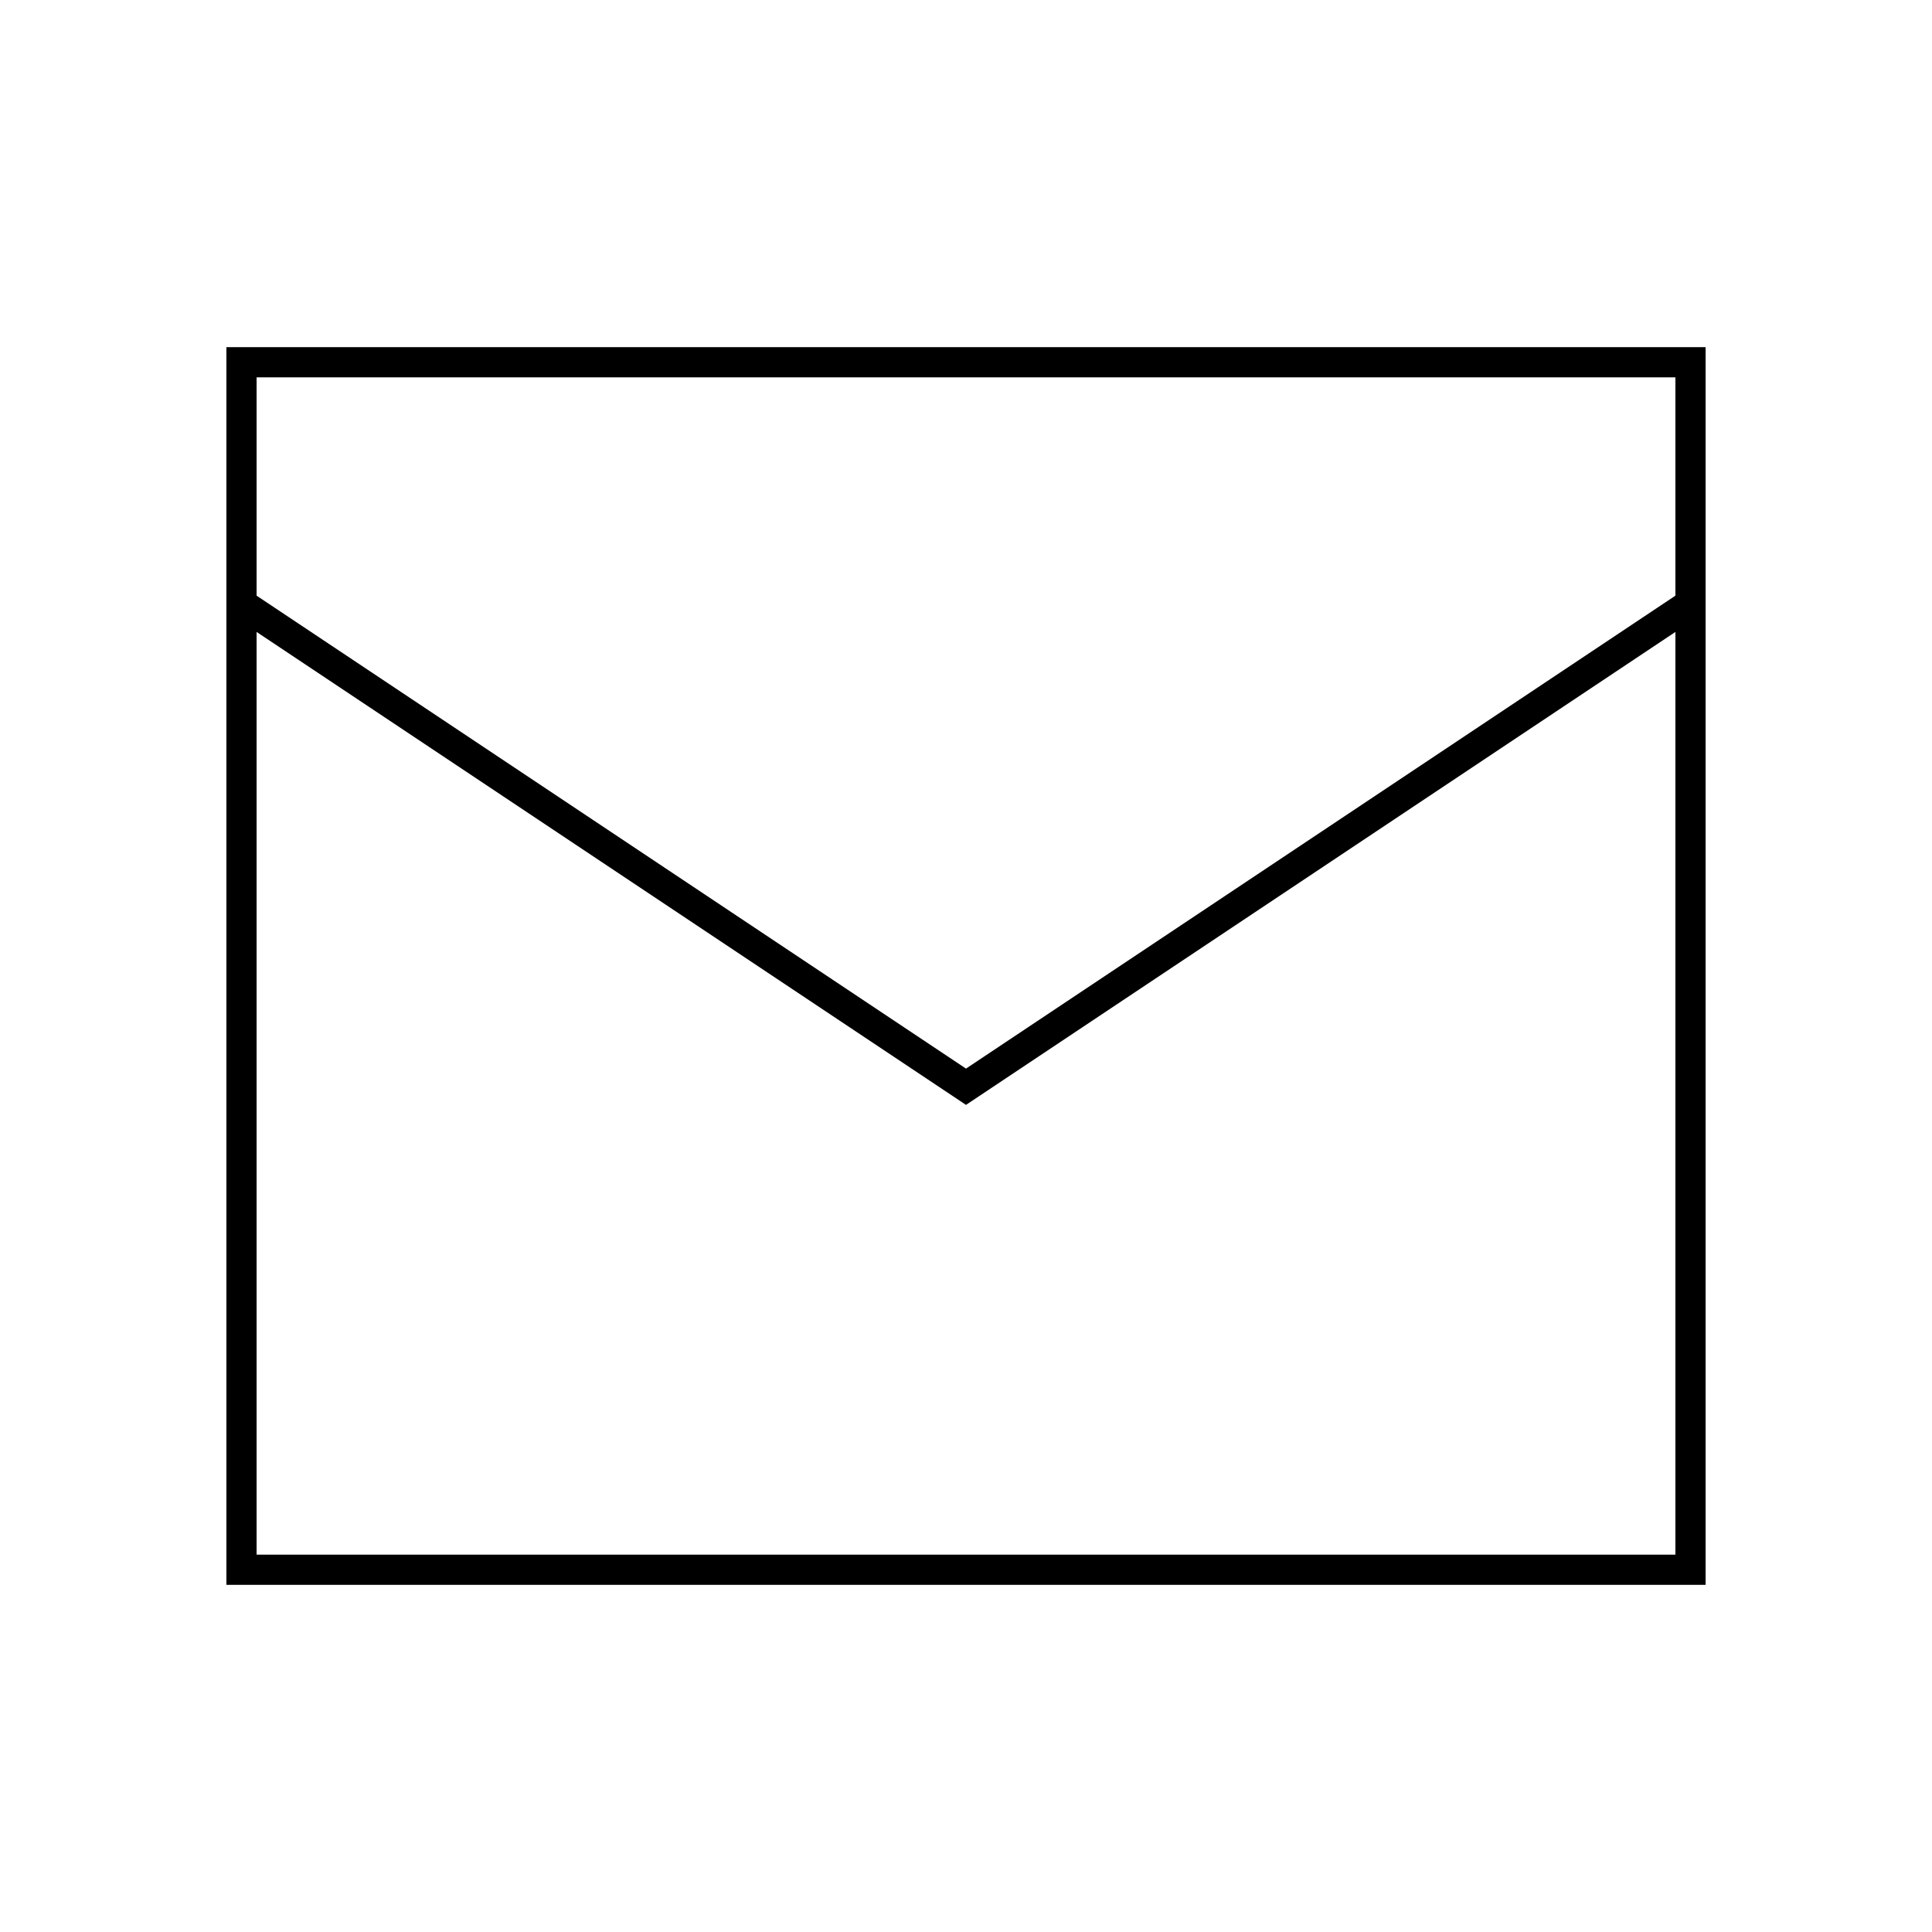
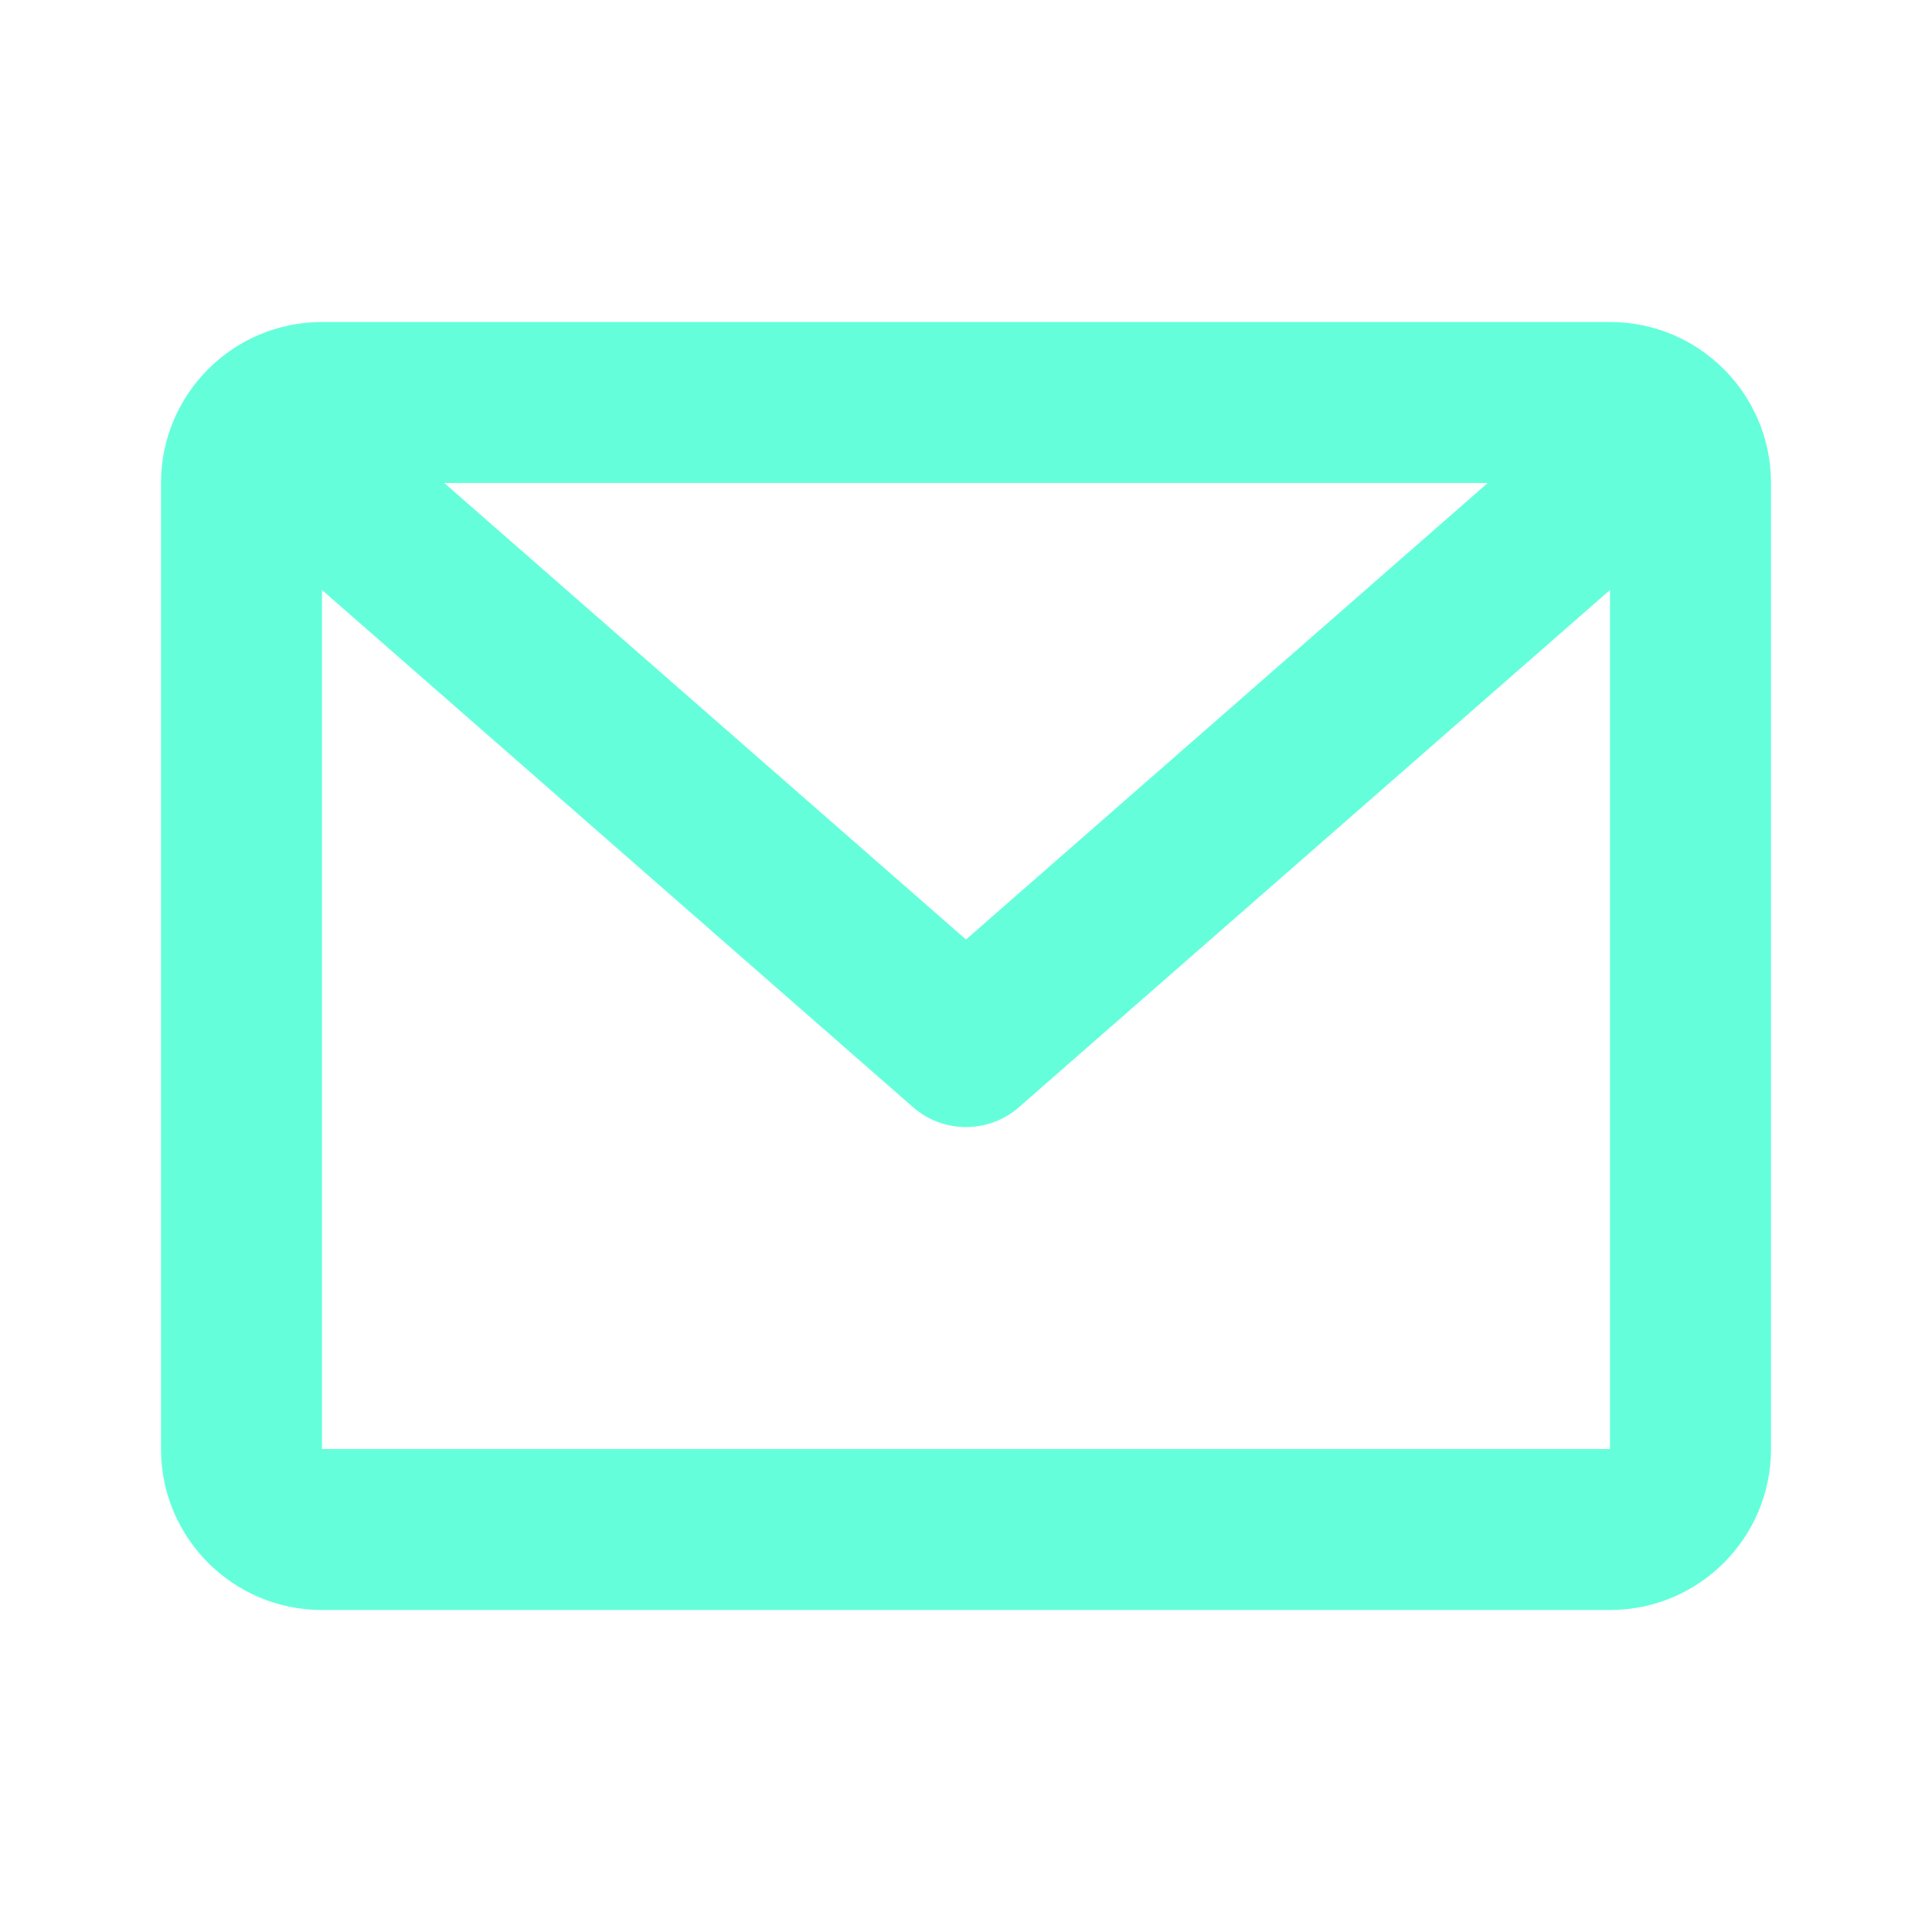
- <svg xmlns="http://www.w3.org/2000/svg" width="800px" height="800px" viewBox="0 0 64 64" fill="none" stroke="#000000">
-   <rect x="8" y="12" width="48" height="40" />
-   <polyline points="56 20 32 36 8 20" />
+ <svg xmlns="http://www.w3.org/2000/svg" width="800px" height="800px" viewBox="0 0 24 24" fill="none">
+   <path d="M2 6a2 2 0 0 1 2-2h16a2 2 0 0 1 2 2v12a2 2 0 0 1-2 2H4a2 2 0 0 1-2-2V6zm3.519 0L12 11.671 18.481 6H5.52zM20 7.329l-7.341 6.424a1 1 0 0 1-1.318 0L4 7.329V18h16V7.329z" fill="#64ffda" />
</svg>
